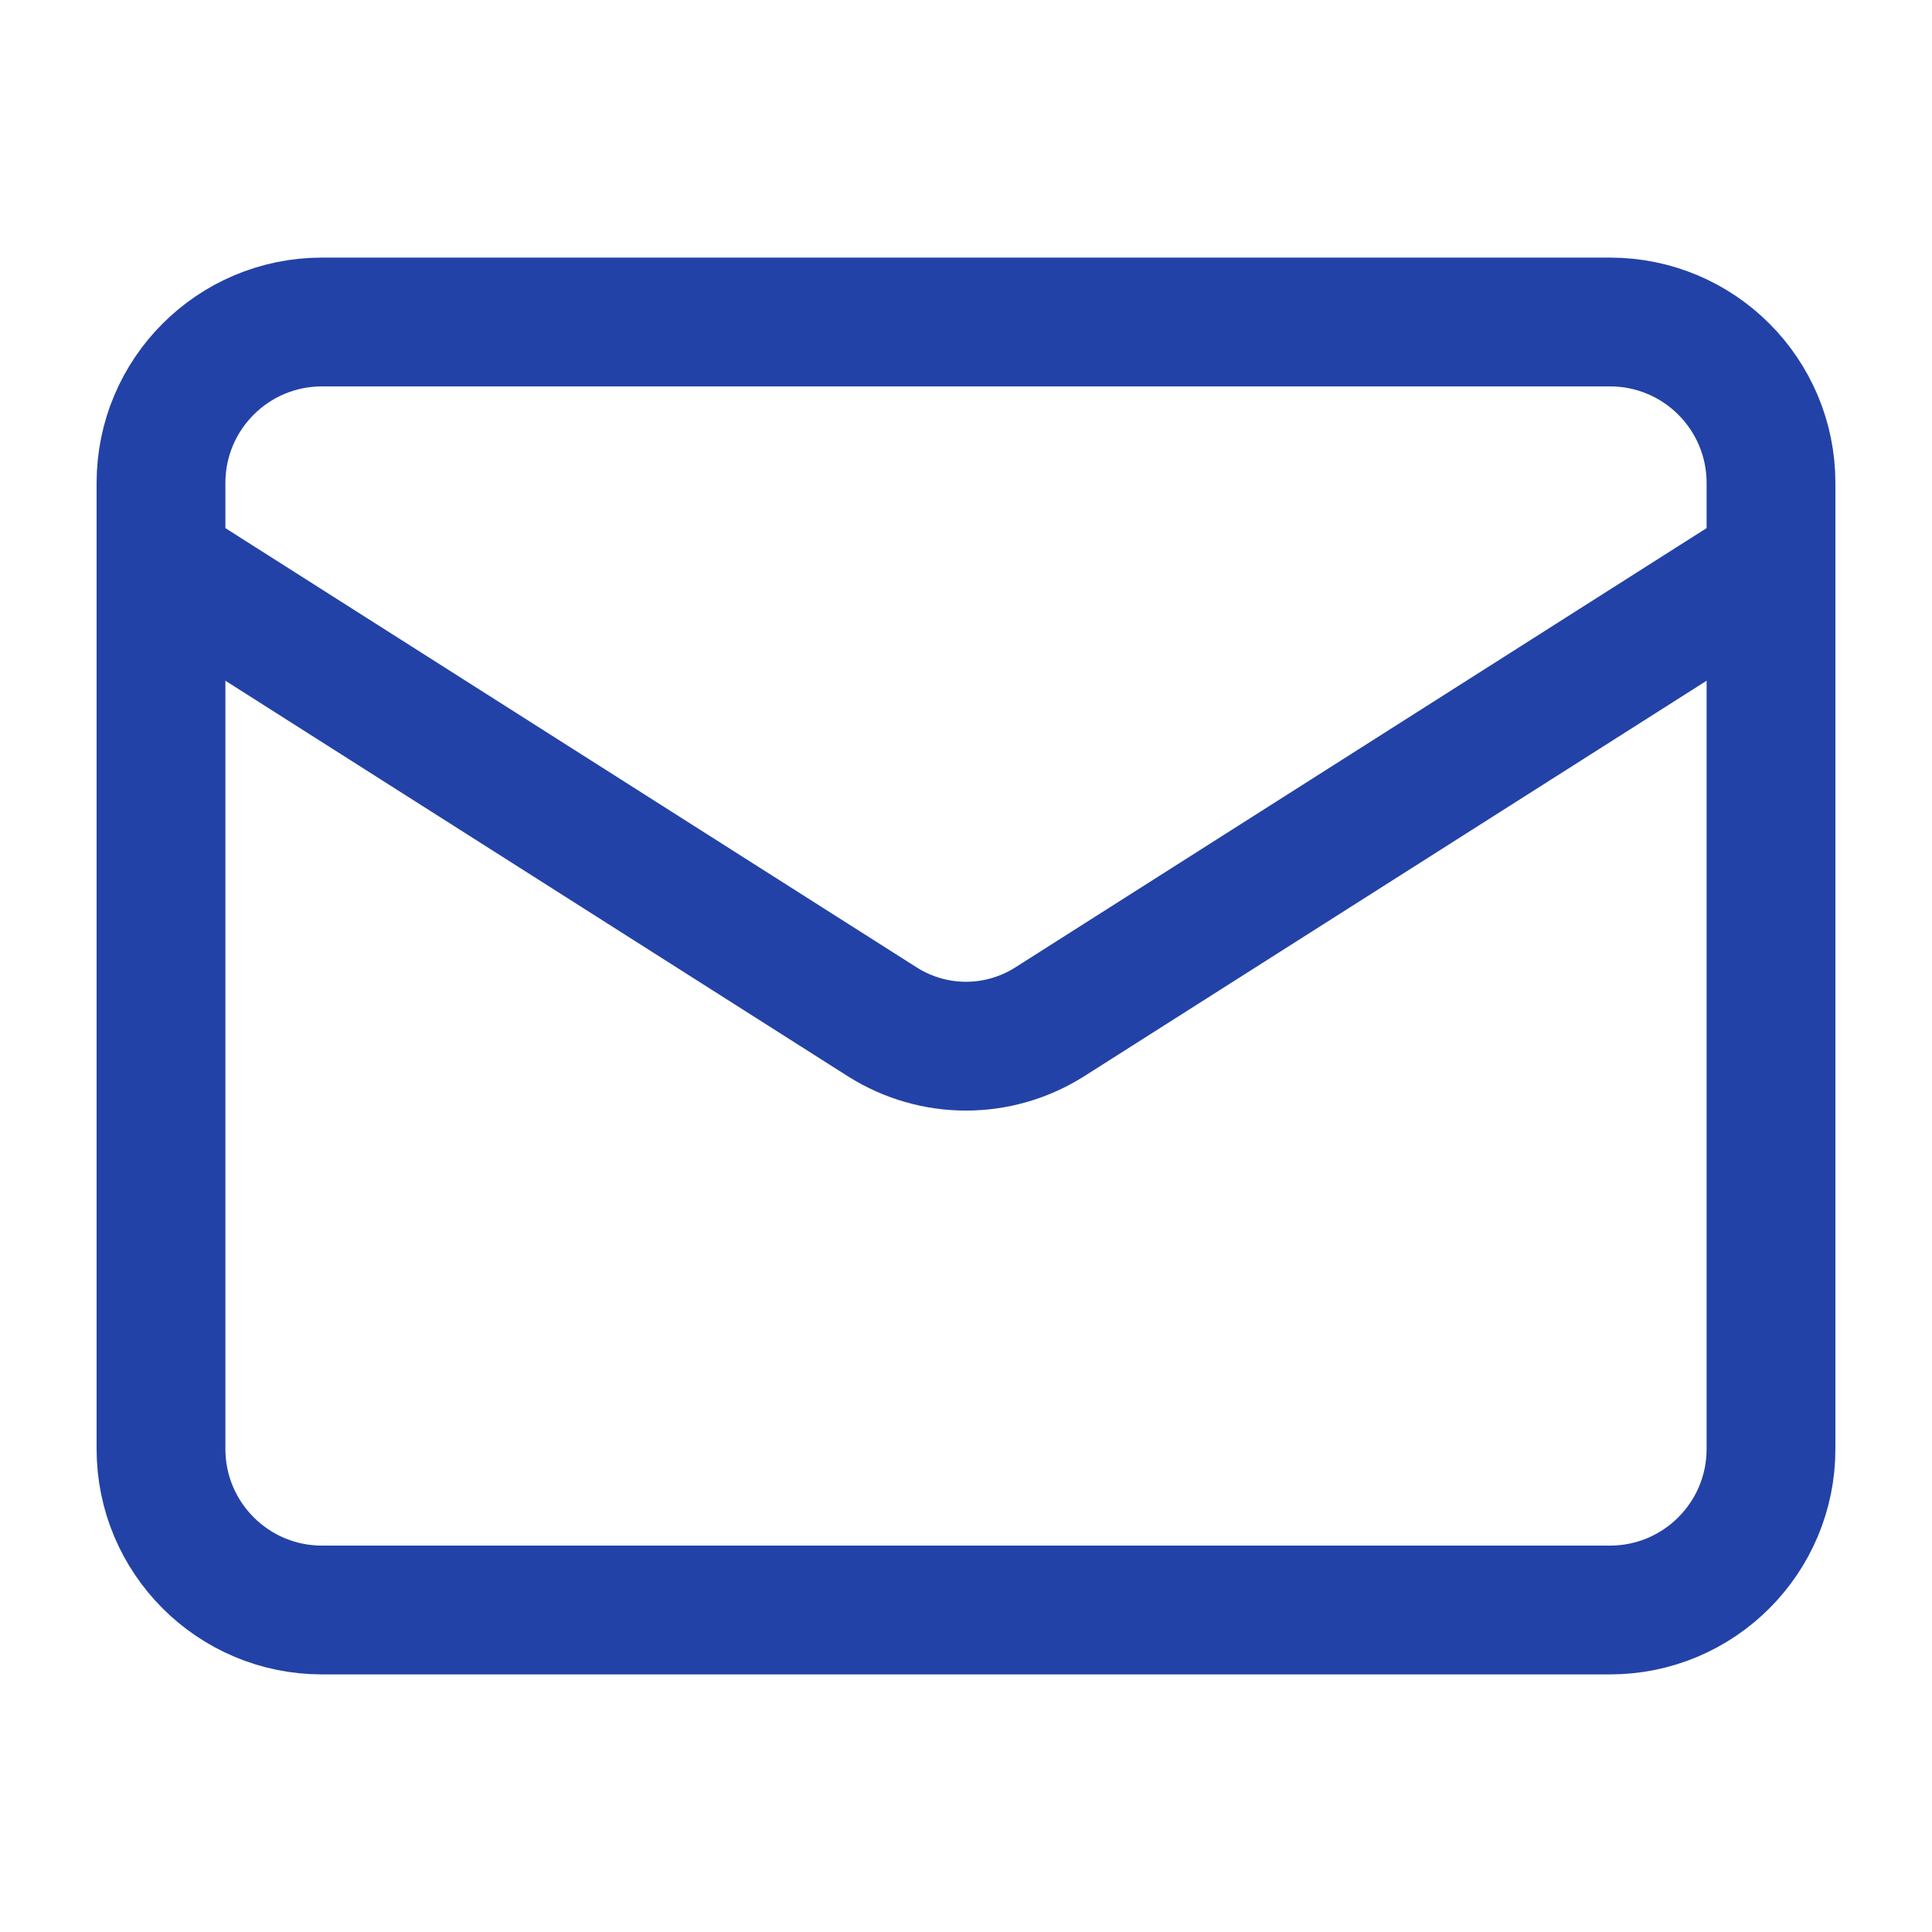
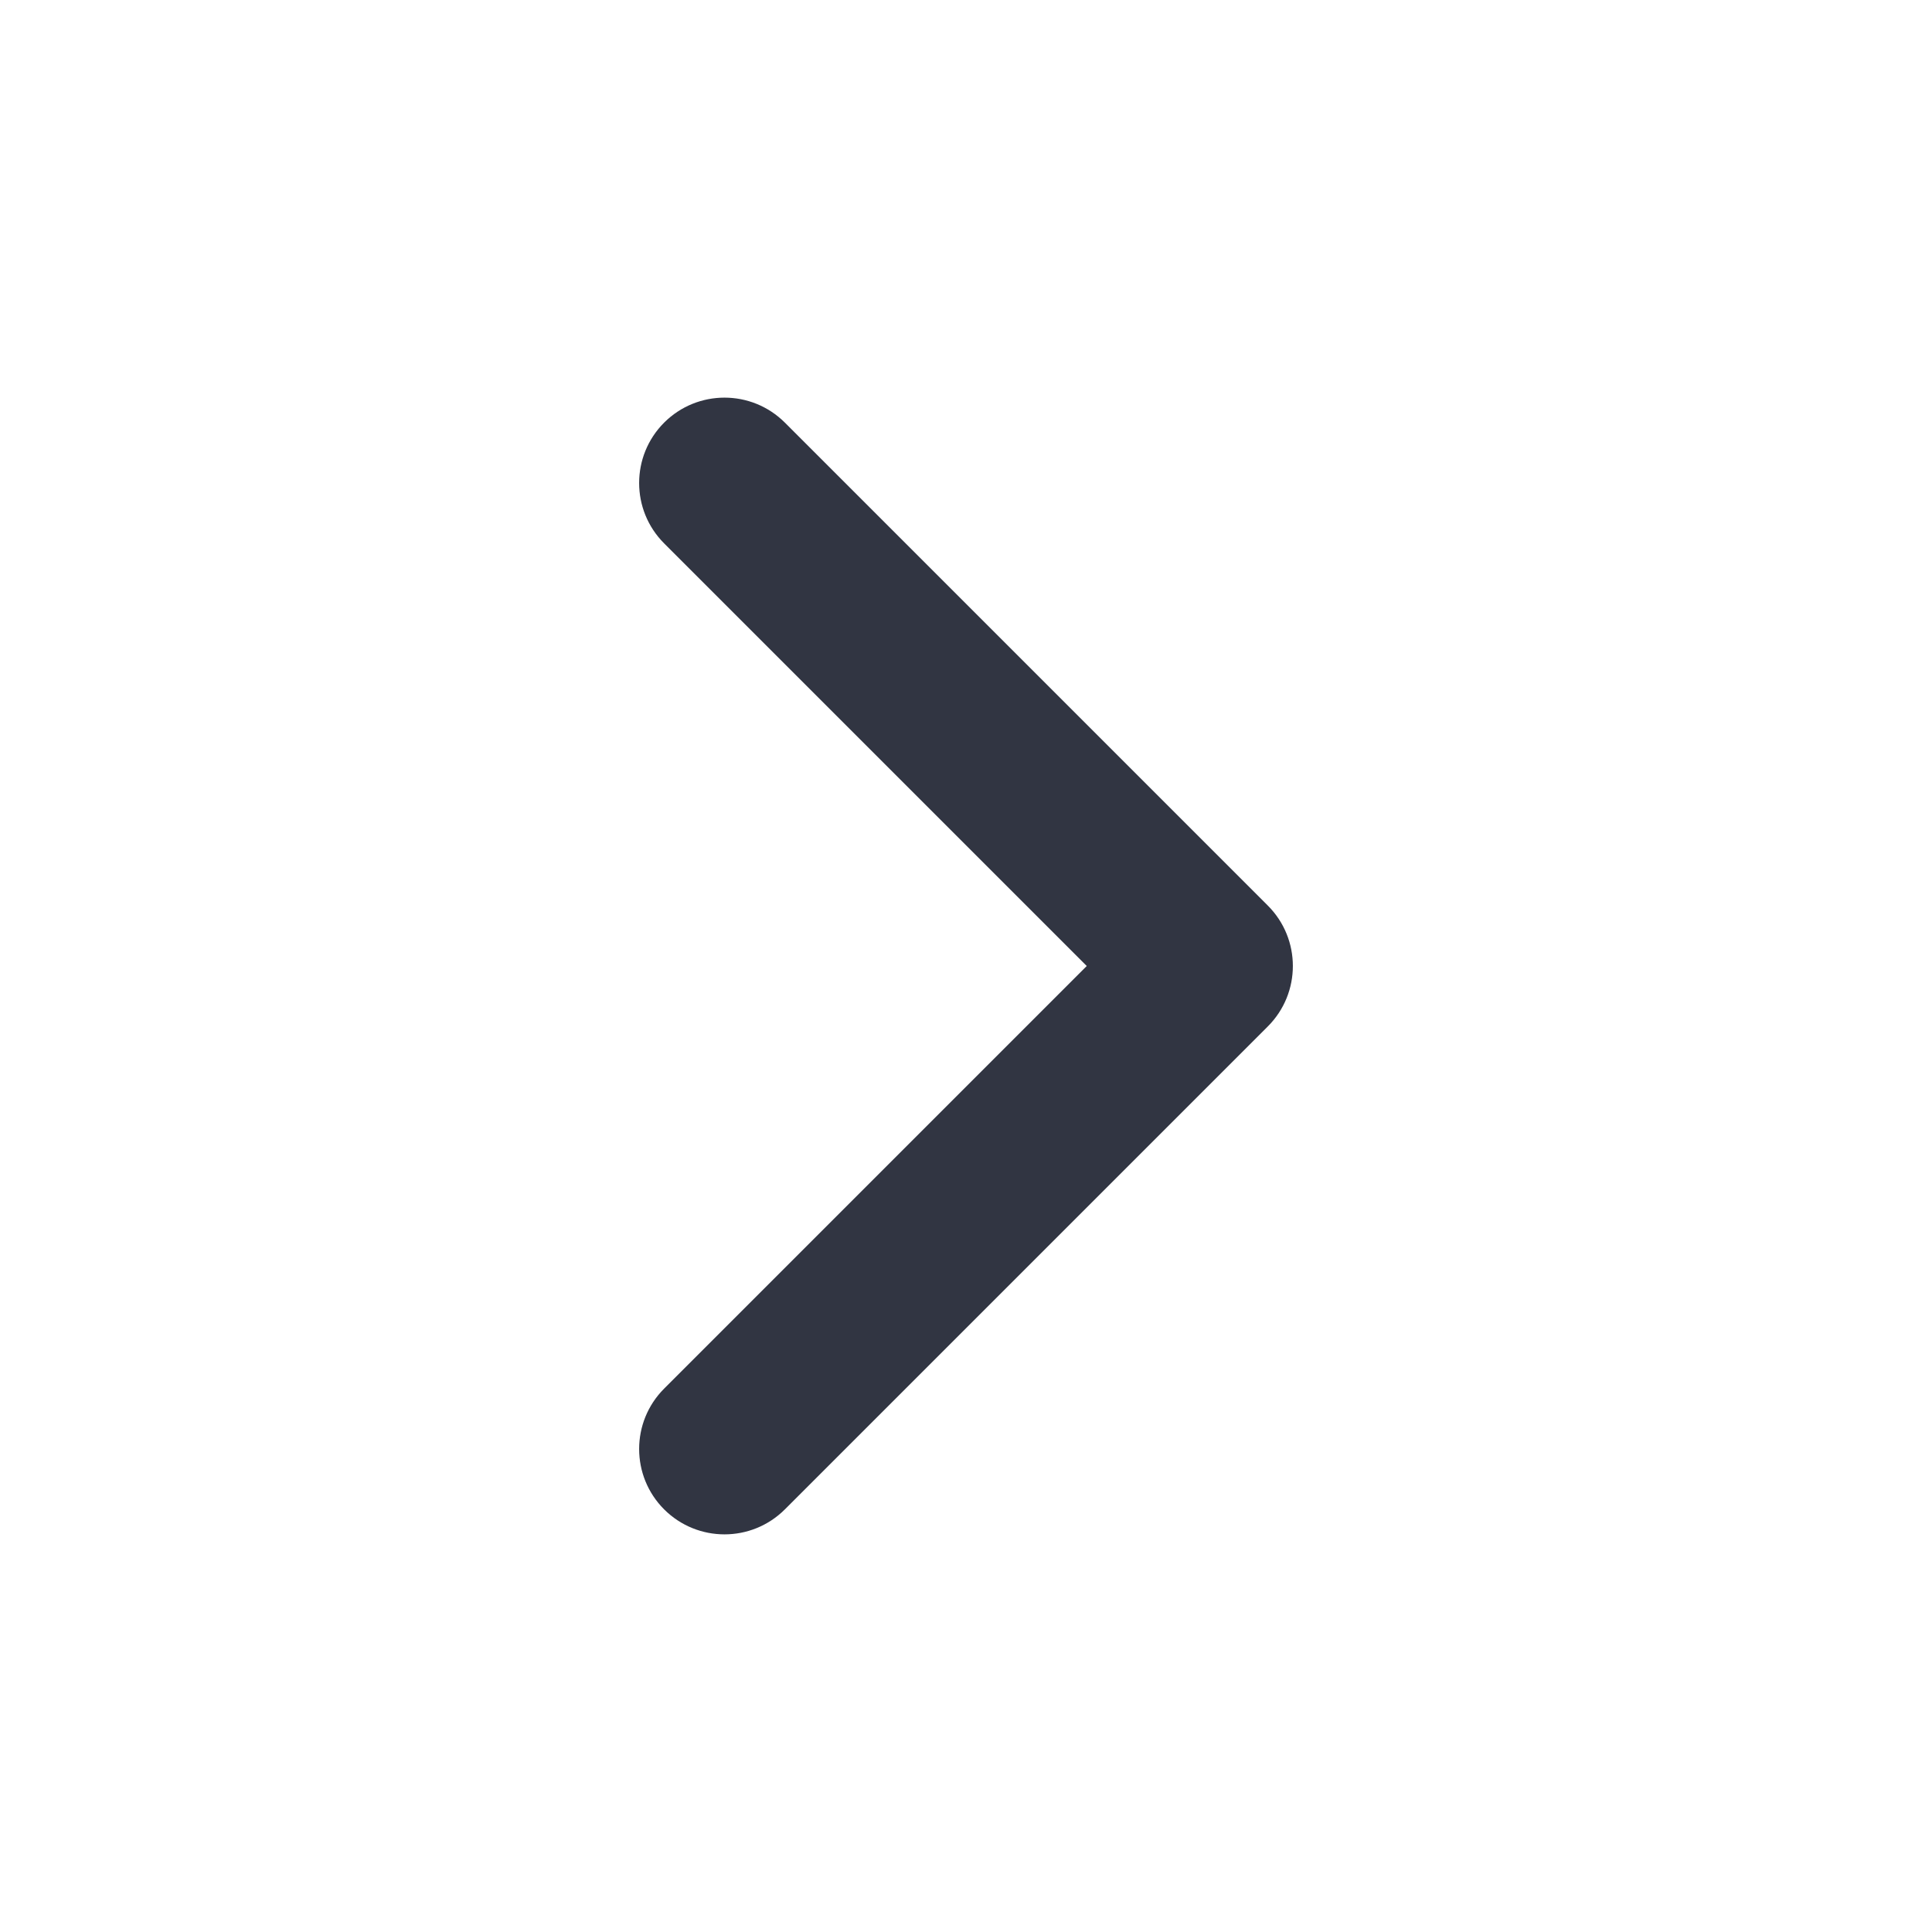
- <svg xmlns="http://www.w3.org/2000/svg" width="24" height="24" viewBox="0 0 24 24" fill="none">
-   <path d="M20 4H4C2.895 4 2 4.895 2 6V18C2 19.104 2.895 20 4 20H20C21.105 20 22 19.104 22 18V6C22 4.895 21.105 4 20 4Z" stroke="#2342A7" stroke-width="1.6" stroke-linecap="round" stroke-linejoin="round" />
-   <path d="M22 7L13.03 12.7C12.721 12.893 12.364 12.996 12 12.996C11.636 12.996 11.279 12.893 10.97 12.7L2 7" stroke="#2342A7" stroke-width="1.6" stroke-linecap="round" stroke-linejoin="round" />
+ <svg xmlns="http://www.w3.org/2000/svg" width="32" height="32" viewBox="0 0 32 32" fill="none" version="1.1" id="svg1">
+   <defs id="defs1" />
+   <path style="baseline-shift:baseline;display:inline;overflow:visible;vector-effect:none;fill:#313542;stroke-linecap:round;stroke-linejoin:round;enable-background:accumulate;stop-color:#000000;stop-opacity:1;opacity:1" d="m 11,7 a 1.415,1.415 0 0 0 0,2 l 7,7 -7,7 a 1.415,1.415 0 0 0 0,2 1.415,1.415 0 0 0 2,0 l 8,-8 a 1.415,1.415 0 0 0 0,-2 L 13,7 a 1.415,1.415 0 0 0 -2,0 z" id="path1" />
</svg>
